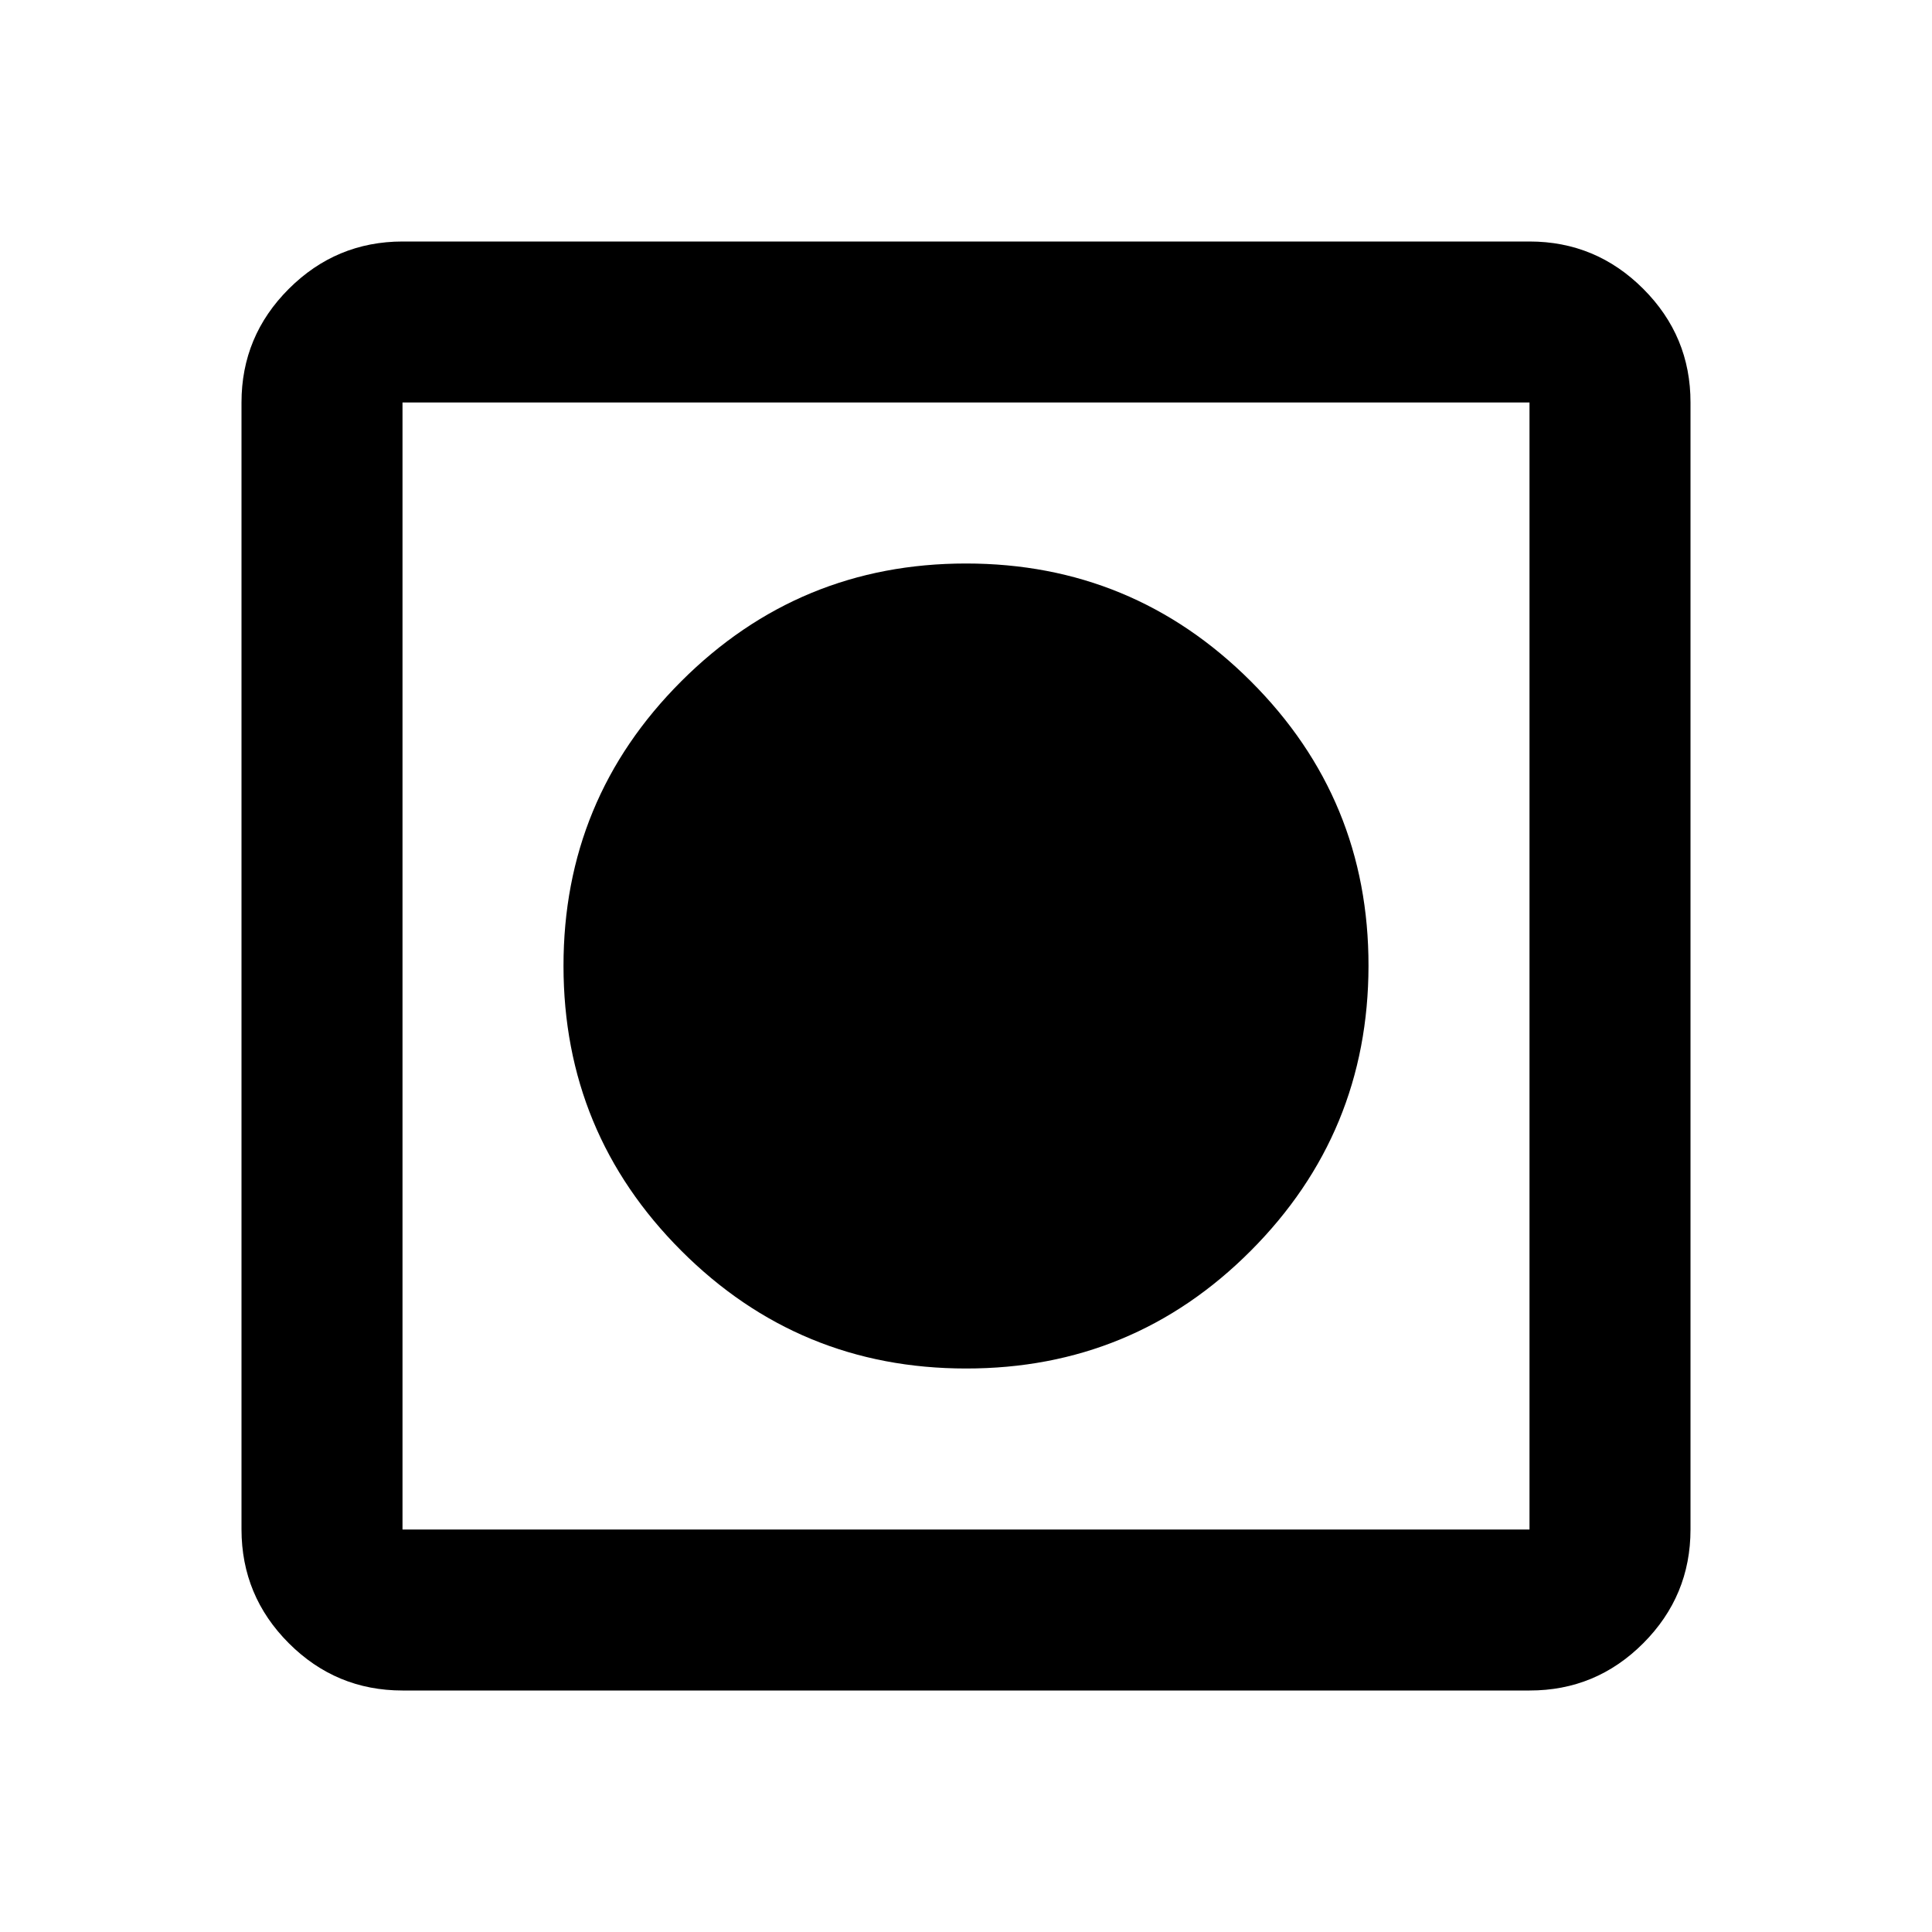
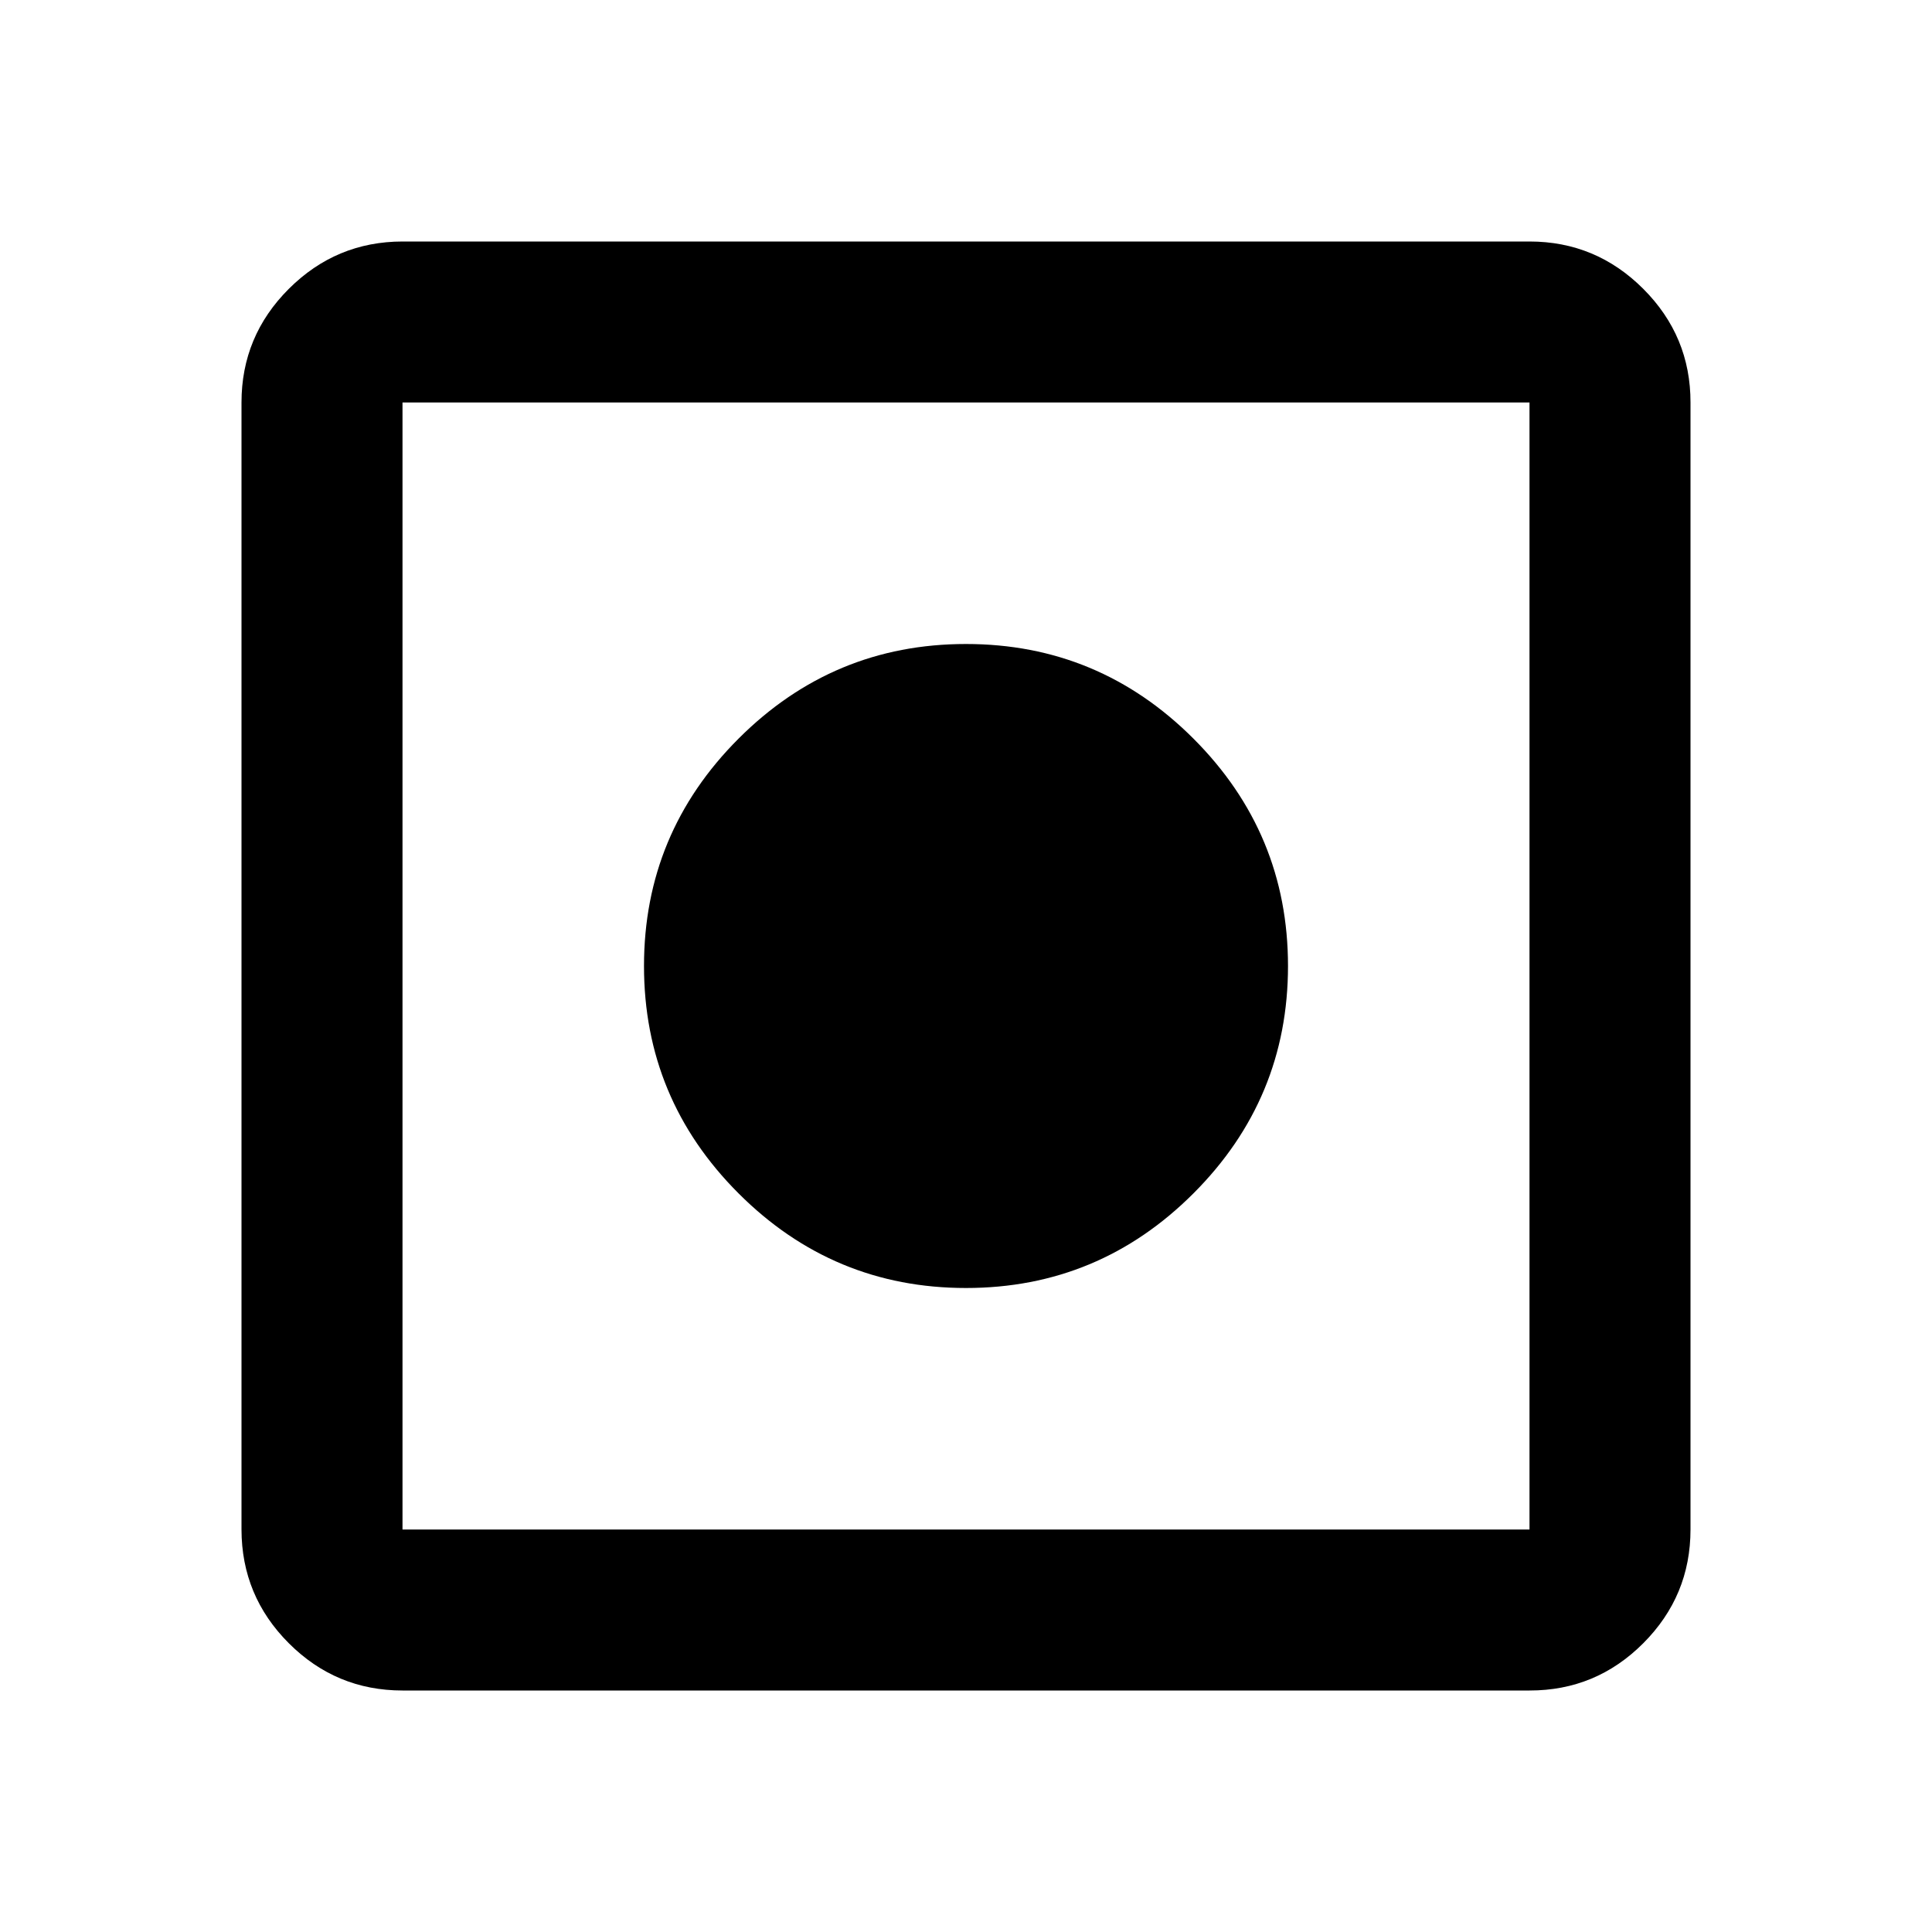
<svg xmlns="http://www.w3.org/2000/svg" viewBox="0 0 24 24" width="24" height="24">
-   <path fill="currentColor" d="M5 21q-.825 0-1.412-.587T3 19V5q0-.825.588-1.412T5 3h14q.825 0 1.413.588T21 5v14q0 .825-.587 1.413T19 21zm0-2h14V5H5zm7-2q-2.075 0-3.537-1.463T7 12t1.463-3.537T12 7t3.538 1.463T17 12t-1.463 3.538T12 17" />
+   <path fill="currentColor" d="M5 21q-.825 0-1.412-.587T3 19V5q0-.825.588-1.412T5 3h14q.825 0 1.413.588T21 5v14q0 .825-.587 1.413T19 21zm0-2h14V5H5zm7-3q-1.65 0-2.825-1.175T8 12t1.175-2.825T12 8t2.825 1.175T16 12t-1.175 2.825T12 16" />
</svg>
